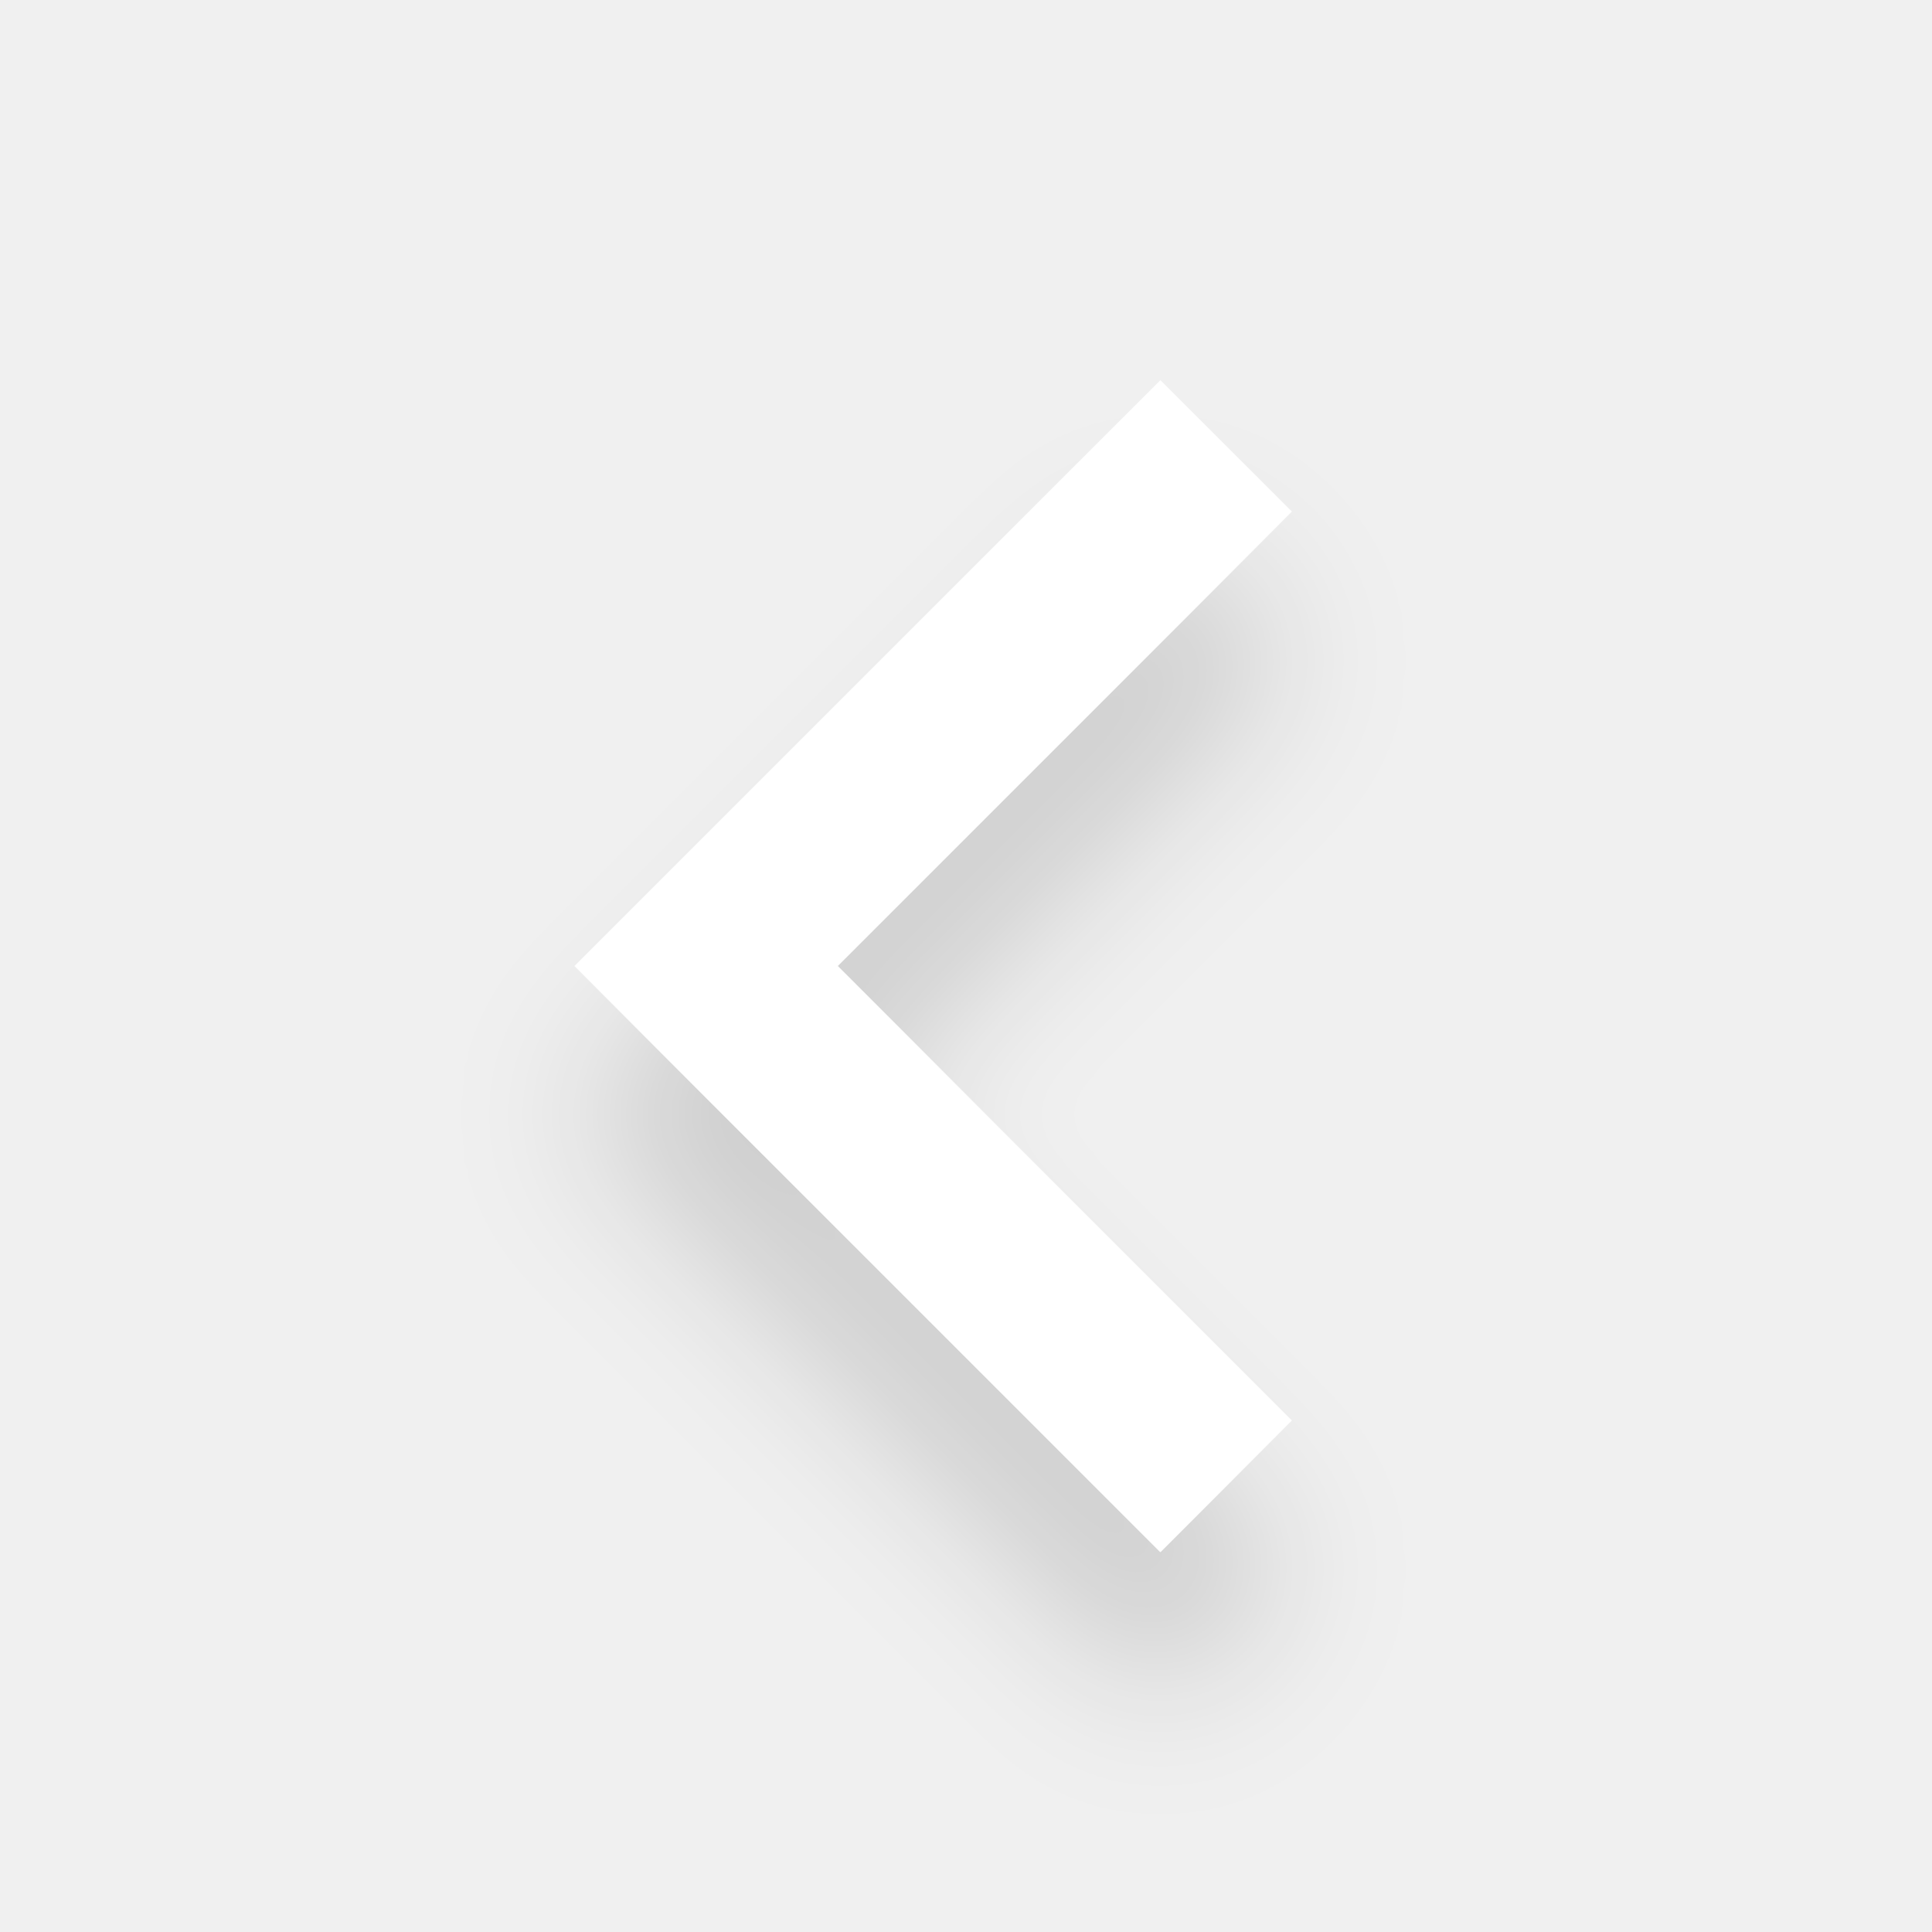
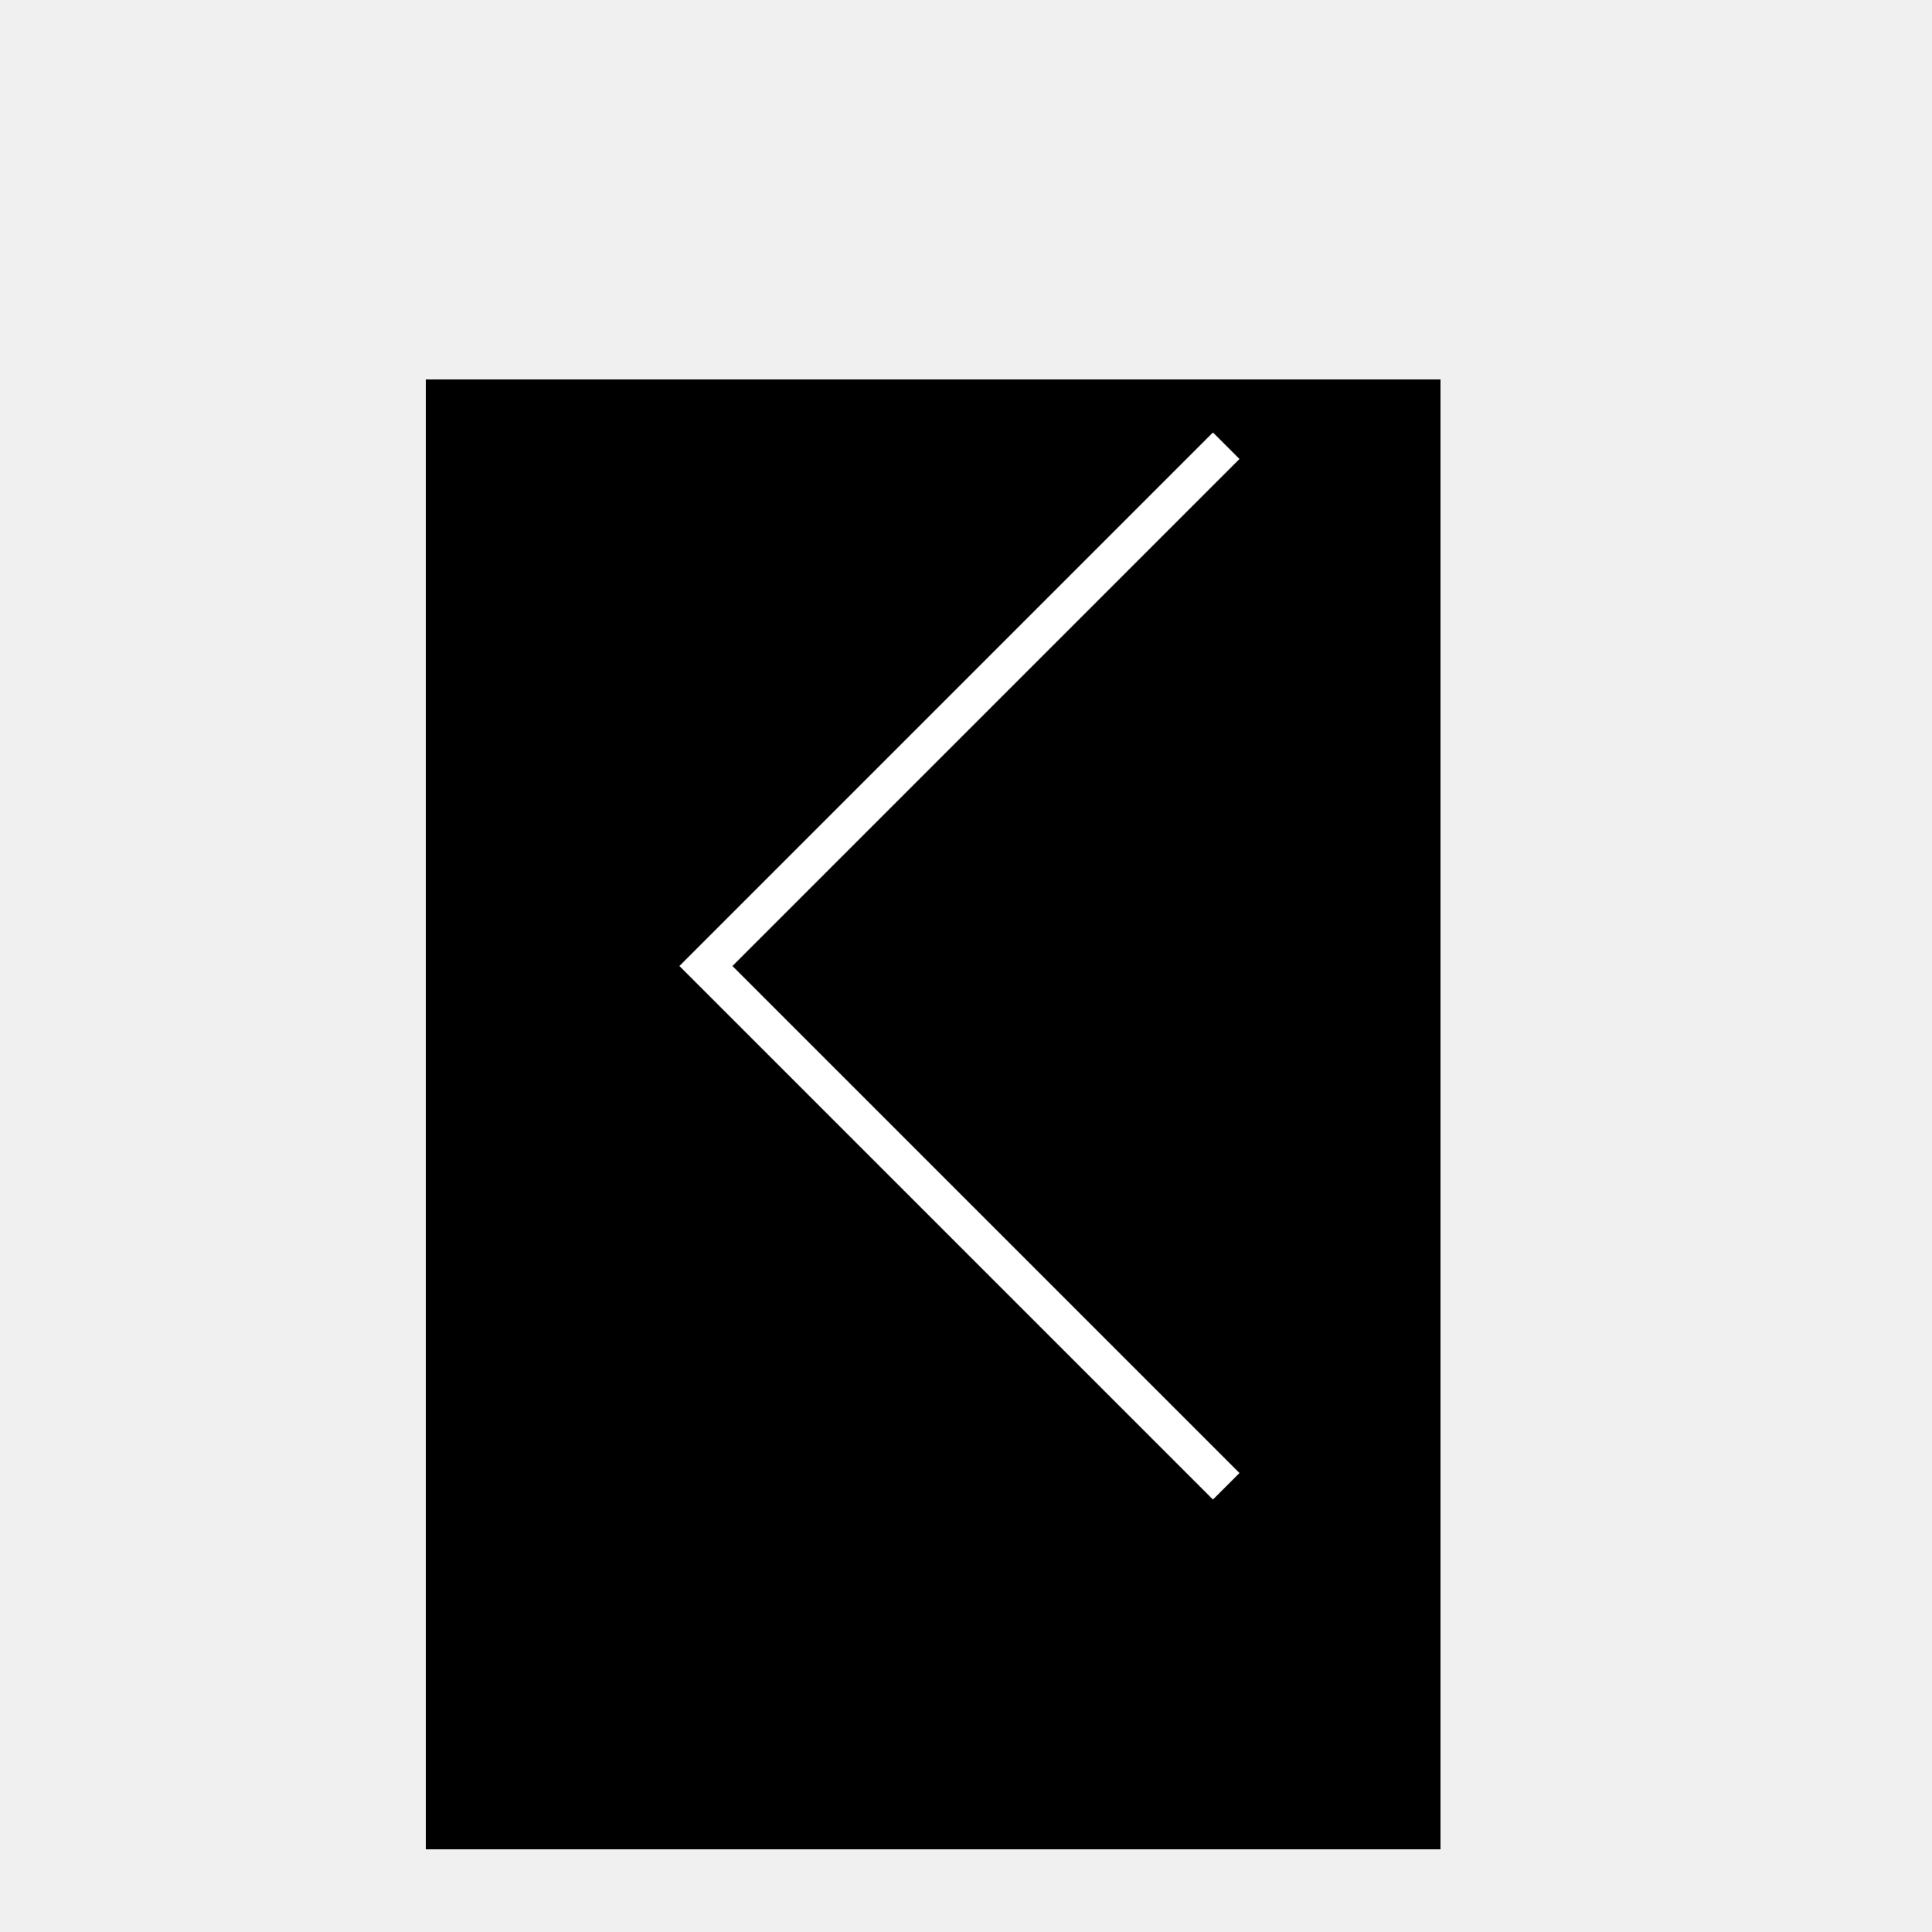
<svg xmlns="http://www.w3.org/2000/svg" width="52" height="52" viewBox="0 0 52 52" fill="none">
  <g filter="url(#filter0_d_2891_19166)">
-     <path d="M33 12L19 26L33 40" stroke="white" stroke-width="5" />
+     <path d="M33 12L19 26L33 40" stroke="white" stroke_width="5" />
  </g>
  <defs>
-     <filter id="filter0_d_2891_19166" x="11.465" y="10.232" width="27.305" height="39.535" filterUnits="userSpaceOnUse" color-interpolation-filters="sRGB">
-       <feFlood flood-opacity="0" result="BackgroundImageFix" />
+     <filter id="filter0_d_2891_19166" x="11.465" y="10.232" width="27.305" height="39.535" filterUnits="userSpaceOnUse" color_interpolation_filters="sRGB">
+       <feFlood flood_opacity="0" result="BackgroundImageFix" />
      <feColorMatrix in="SourceAlpha" type="matrix" values="0 0 0 0 0 0 0 0 0 0 0 0 0 0 0 0 0 0 127 0" result="hardAlpha" />
      <feOffset dy="4" />
      <feGaussianBlur stdDeviation="2" />
      <feComposite in2="hardAlpha" operator="out" />
      <feColorMatrix type="matrix" values="0 0 0 0 0 0 0 0 0 0 0 0 0 0 0 0 0 0 0.15 0" />
      <feBlend mode="normal" in2="BackgroundImageFix" result="effect1_dropShadow_2891_19166" />
      <feBlend mode="normal" in="SourceGraphic" in2="effect1_dropShadow_2891_19166" result="shape" />
    </filter>
  </defs>
</svg>
